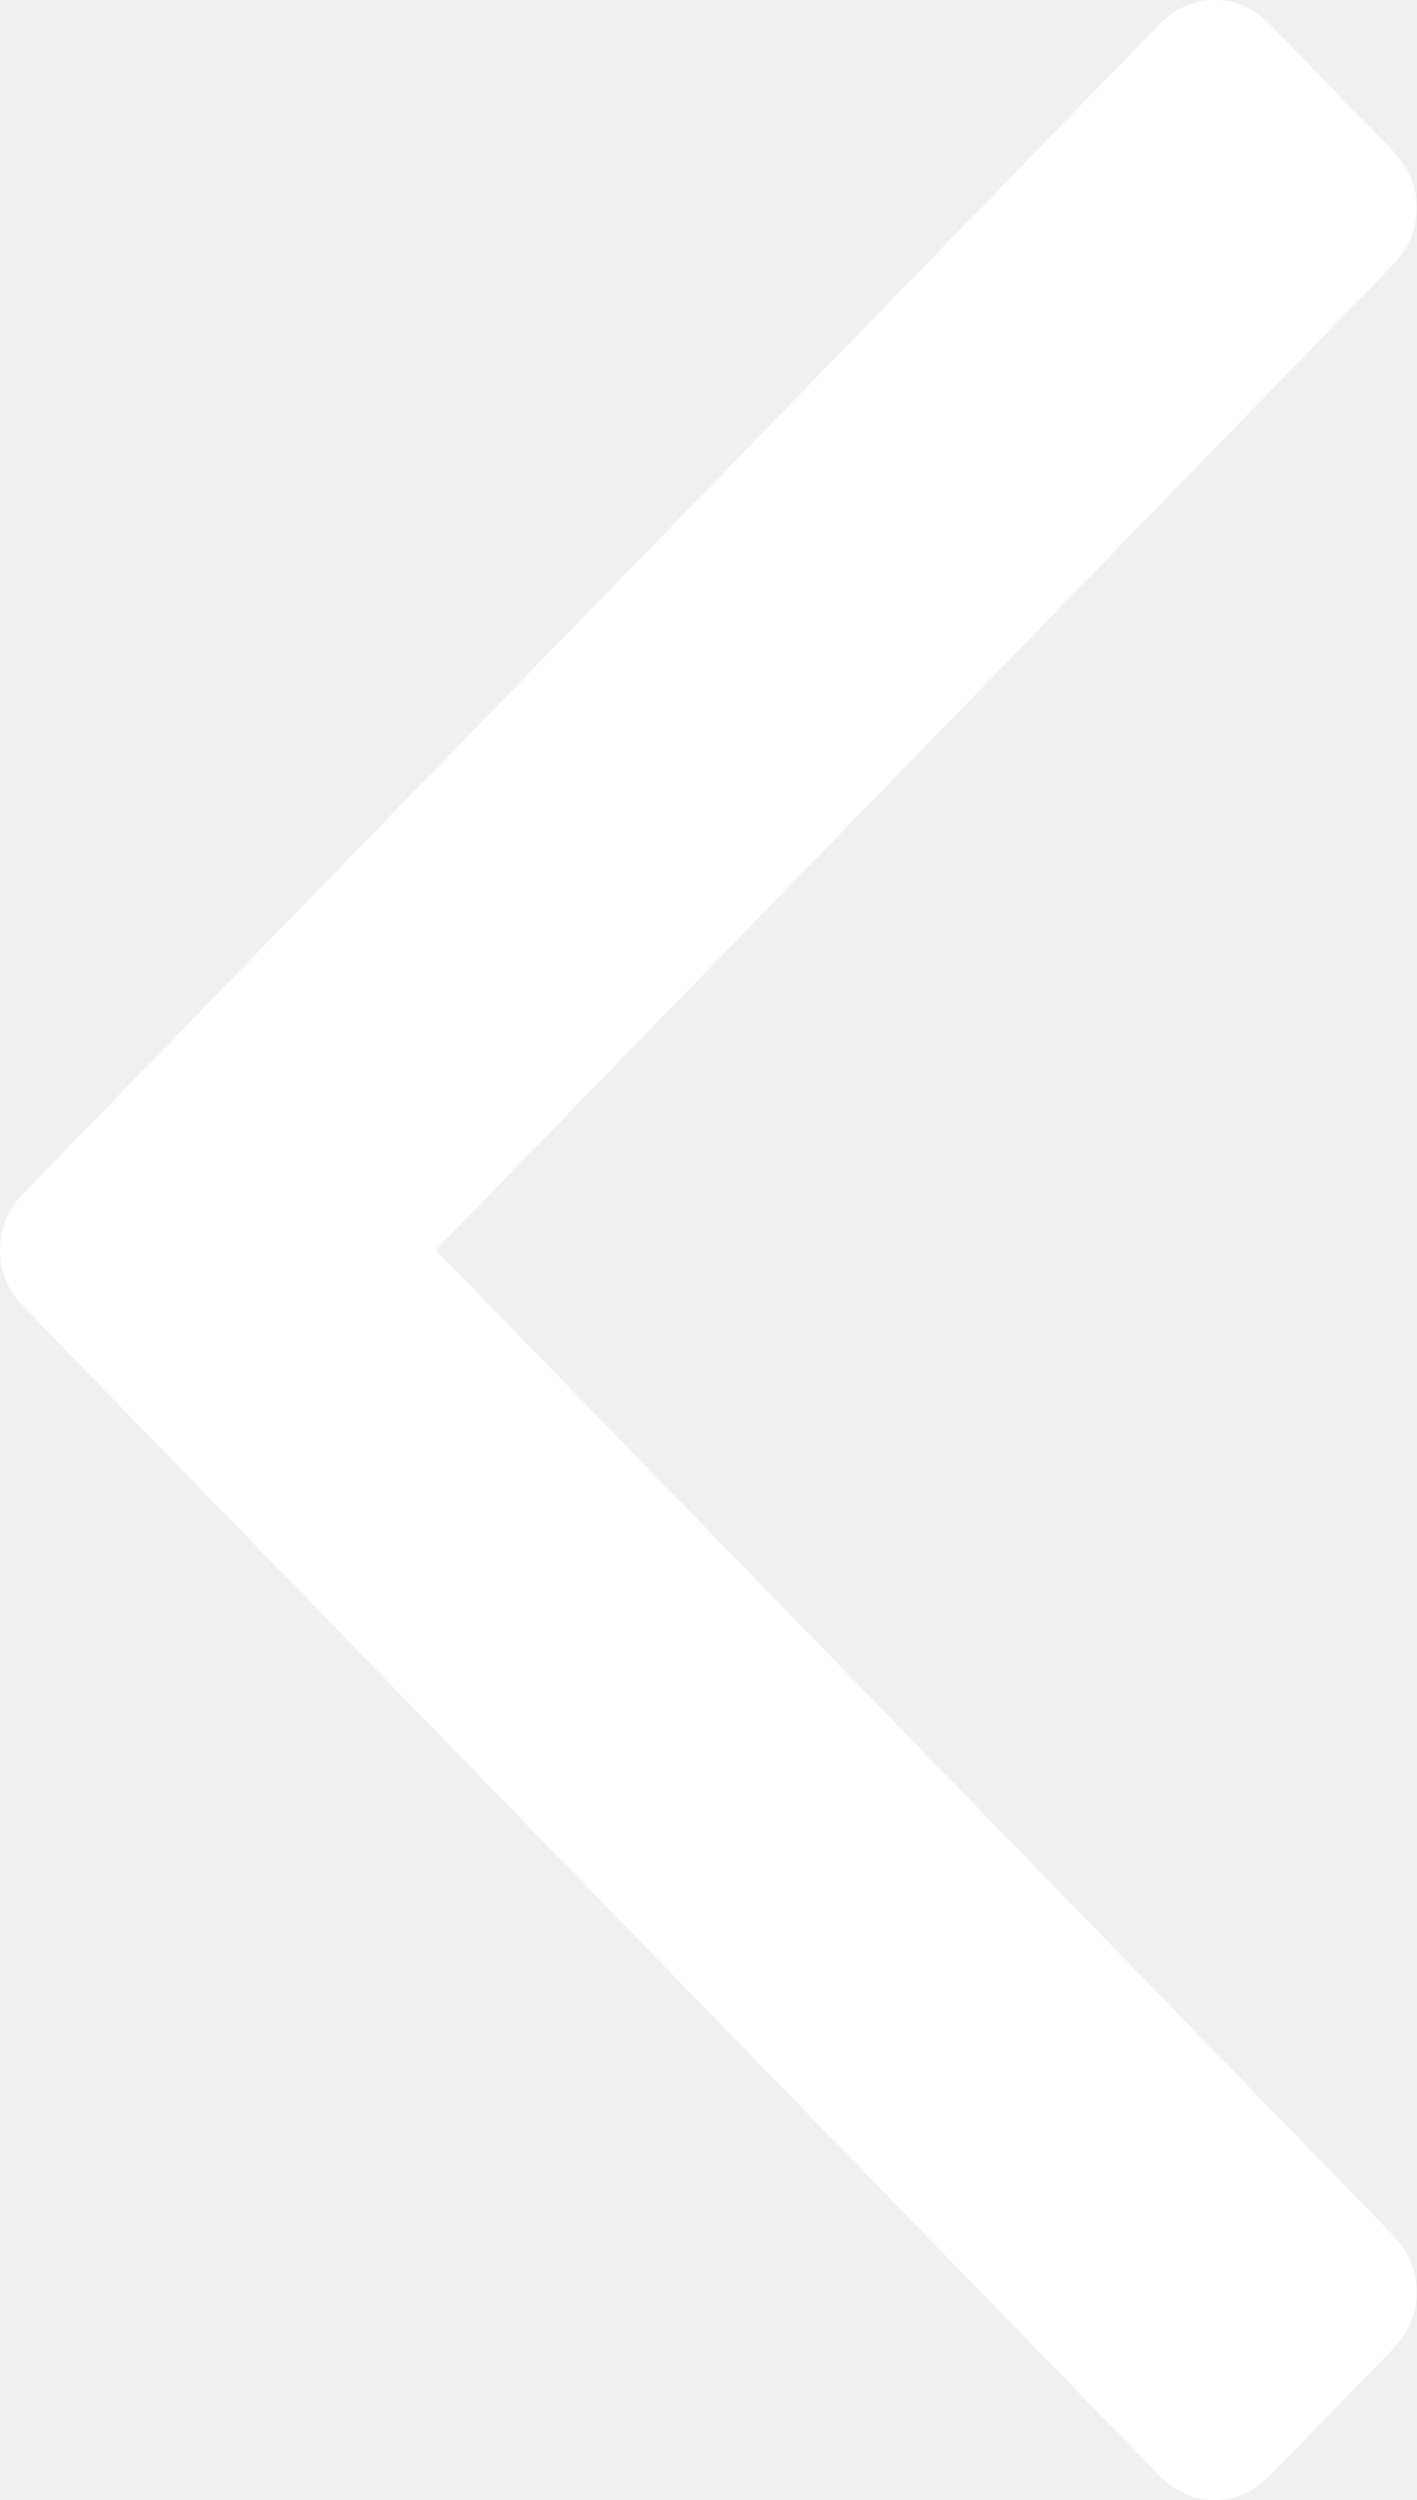
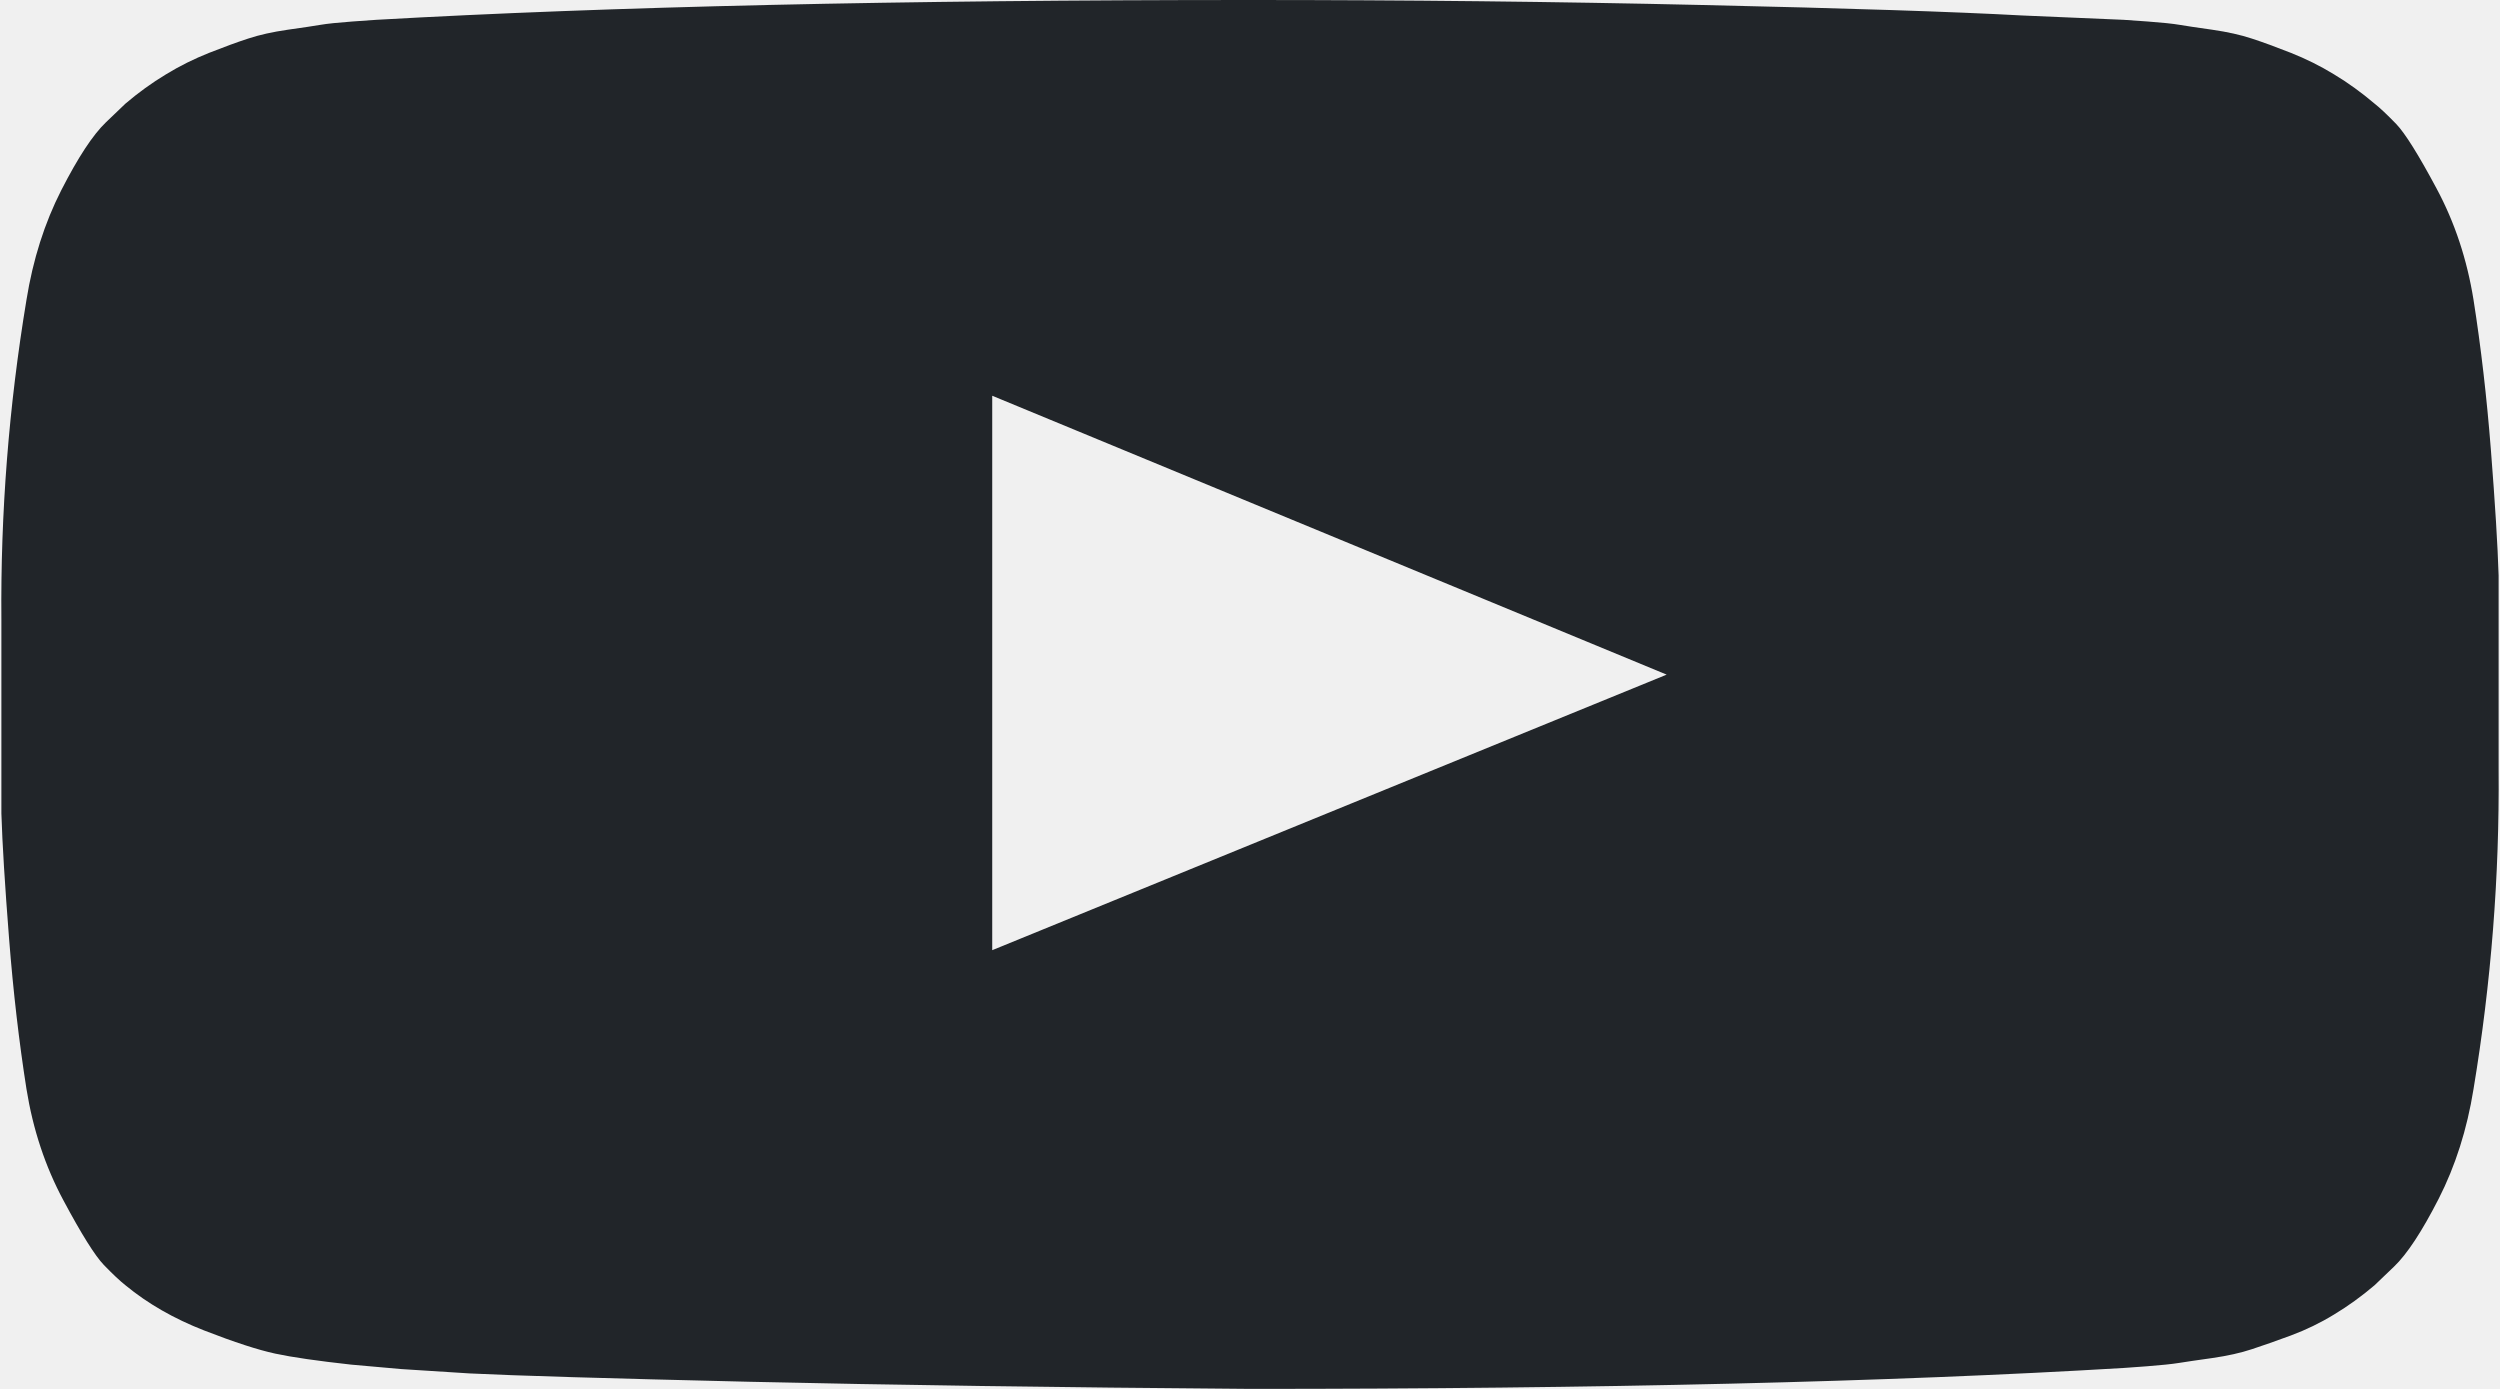
- <svg xmlns="http://www.w3.org/2000/svg" version="1.1" width="17px" height="30px">
-   <g transform="matrix(1 0 0 1 -17 -20 )">
-     <path d="M 16.708 1.804  C 16.903 2.004  17 2.234  17 2.495  C 17 2.756  16.903 2.986  16.708 3.186  L 5.229 15  L 16.708 26.814  C 16.903 27.014  17 27.244  17 27.505  C 17 27.766  16.903 27.996  16.708 28.196  L 15.247 29.699  C 15.053 29.9  14.829 30  14.576 30  C 14.322 30  14.099 29.9  13.904 29.699  L 0.292 15.691  C 0.097 15.491  0 15.261  0 15  C 0 14.739  0.097 14.509  0.292 14.309  L 13.904 0.301  C 14.099 0.1  14.322 0  14.576 0  C 14.829 0  15.053 0.1  15.247 0.301  L 16.708 1.804  Z " fill-rule="nonzero" fill="#ffffff" stroke="none" transform="matrix(1 0 0 1 17 20 )" />
+ <svg xmlns="http://www.w3.org/2000/svg" version="1.1" width="27px" height="15px">
+   <g transform="matrix(1 0 0 1 -1197 -131 )">
+     <path d="M 10.716 4.274  L 10.716 10.262  L 18 7.286  L 10.716 4.274  Z M 4.064 0.214  C 6.582 0.071  9.727 0  13.5 0  C 15.186 0  16.814 0.018  18.384 0.054  C 19.954 0.089  21.105 0.127  21.838 0.167  L 22.936 0.214  C 22.946 0.214  23.032 0.22  23.192 0.232  C 23.353 0.244  23.468 0.256  23.538 0.268  C 23.609 0.28  23.727 0.298  23.892 0.321  C 24.058 0.345  24.201 0.377  24.321 0.417  C 24.441 0.456  24.582 0.508  24.742 0.571  C 24.903 0.635  25.059 0.712  25.209 0.804  C 25.36 0.895  25.505 1  25.645 1.119  C 25.706 1.167  25.783 1.24  25.879 1.339  C 25.974 1.438  26.12 1.671  26.315 2.036  C 26.511 2.401  26.644 2.802  26.714 3.238  C 26.794 3.746  26.857 4.288  26.902 4.863  C 26.947 5.438  26.975 5.889  26.985 6.214  L 26.985 6.69  L 26.985 8.31  C 26.995 9.46  26.905 10.611  26.714 11.762  C 26.644 12.198  26.518 12.593  26.338 12.946  C 26.157 13.3  25.997 13.544  25.856 13.679  L 25.645 13.881  C 25.505 14  25.36 14.105  25.209 14.196  C 25.059 14.288  24.903 14.363  24.742 14.423  C 24.582 14.482  24.441 14.532  24.321 14.571  C 24.201 14.611  24.058 14.643  23.892 14.667  C 23.727 14.69  23.606 14.708  23.531 14.72  C 23.456 14.732  23.34 14.744  23.185 14.756  C 23.029 14.768  22.946 14.774  22.936 14.774  C 20.418 14.925  17.273 15  13.5 15  C 11.423 14.984  9.62 14.958  8.089 14.923  C 6.559 14.887  5.554 14.857  5.072 14.833  L 4.334 14.786  L 3.793 14.738  C 3.431 14.698  3.158 14.659  2.972 14.619  C 2.787 14.579  2.531 14.496  2.205 14.369  C 1.879 14.242  1.595 14.079  1.355 13.881  C 1.294 13.833  1.217 13.76  1.121 13.661  C 1.026 13.562  0.88 13.329  0.685 12.964  C 0.489 12.599  0.356 12.198  0.286 11.762  C 0.206 11.254  0.143 10.712  0.098 10.137  C 0.053 9.562  0.025 9.111  0.015 8.786  L 0.015 8.31  L 0.015 6.69  C 0.005 5.54  0.095 4.389  0.286 3.238  C 0.356 2.802  0.482 2.407  0.662 2.054  C 0.843 1.7  1.003 1.456  1.144 1.321  L 1.355 1.119  C 1.495 1  1.64 0.895  1.791 0.804  C 1.941 0.712  2.097 0.635  2.258 0.571  C 2.418 0.508  2.559 0.456  2.679 0.417  C 2.799 0.377  2.942 0.345  3.108 0.321  C 3.273 0.298  3.391 0.28  3.462 0.268  C 3.532 0.256  3.647 0.244  3.808 0.232  C 3.968 0.22  4.054 0.214  4.064 0.214  Z " fill-rule="nonzero" fill="#212529" stroke="none" transform="matrix(1 0 0 1 1197 131 )" />
  </g>
</svg>
